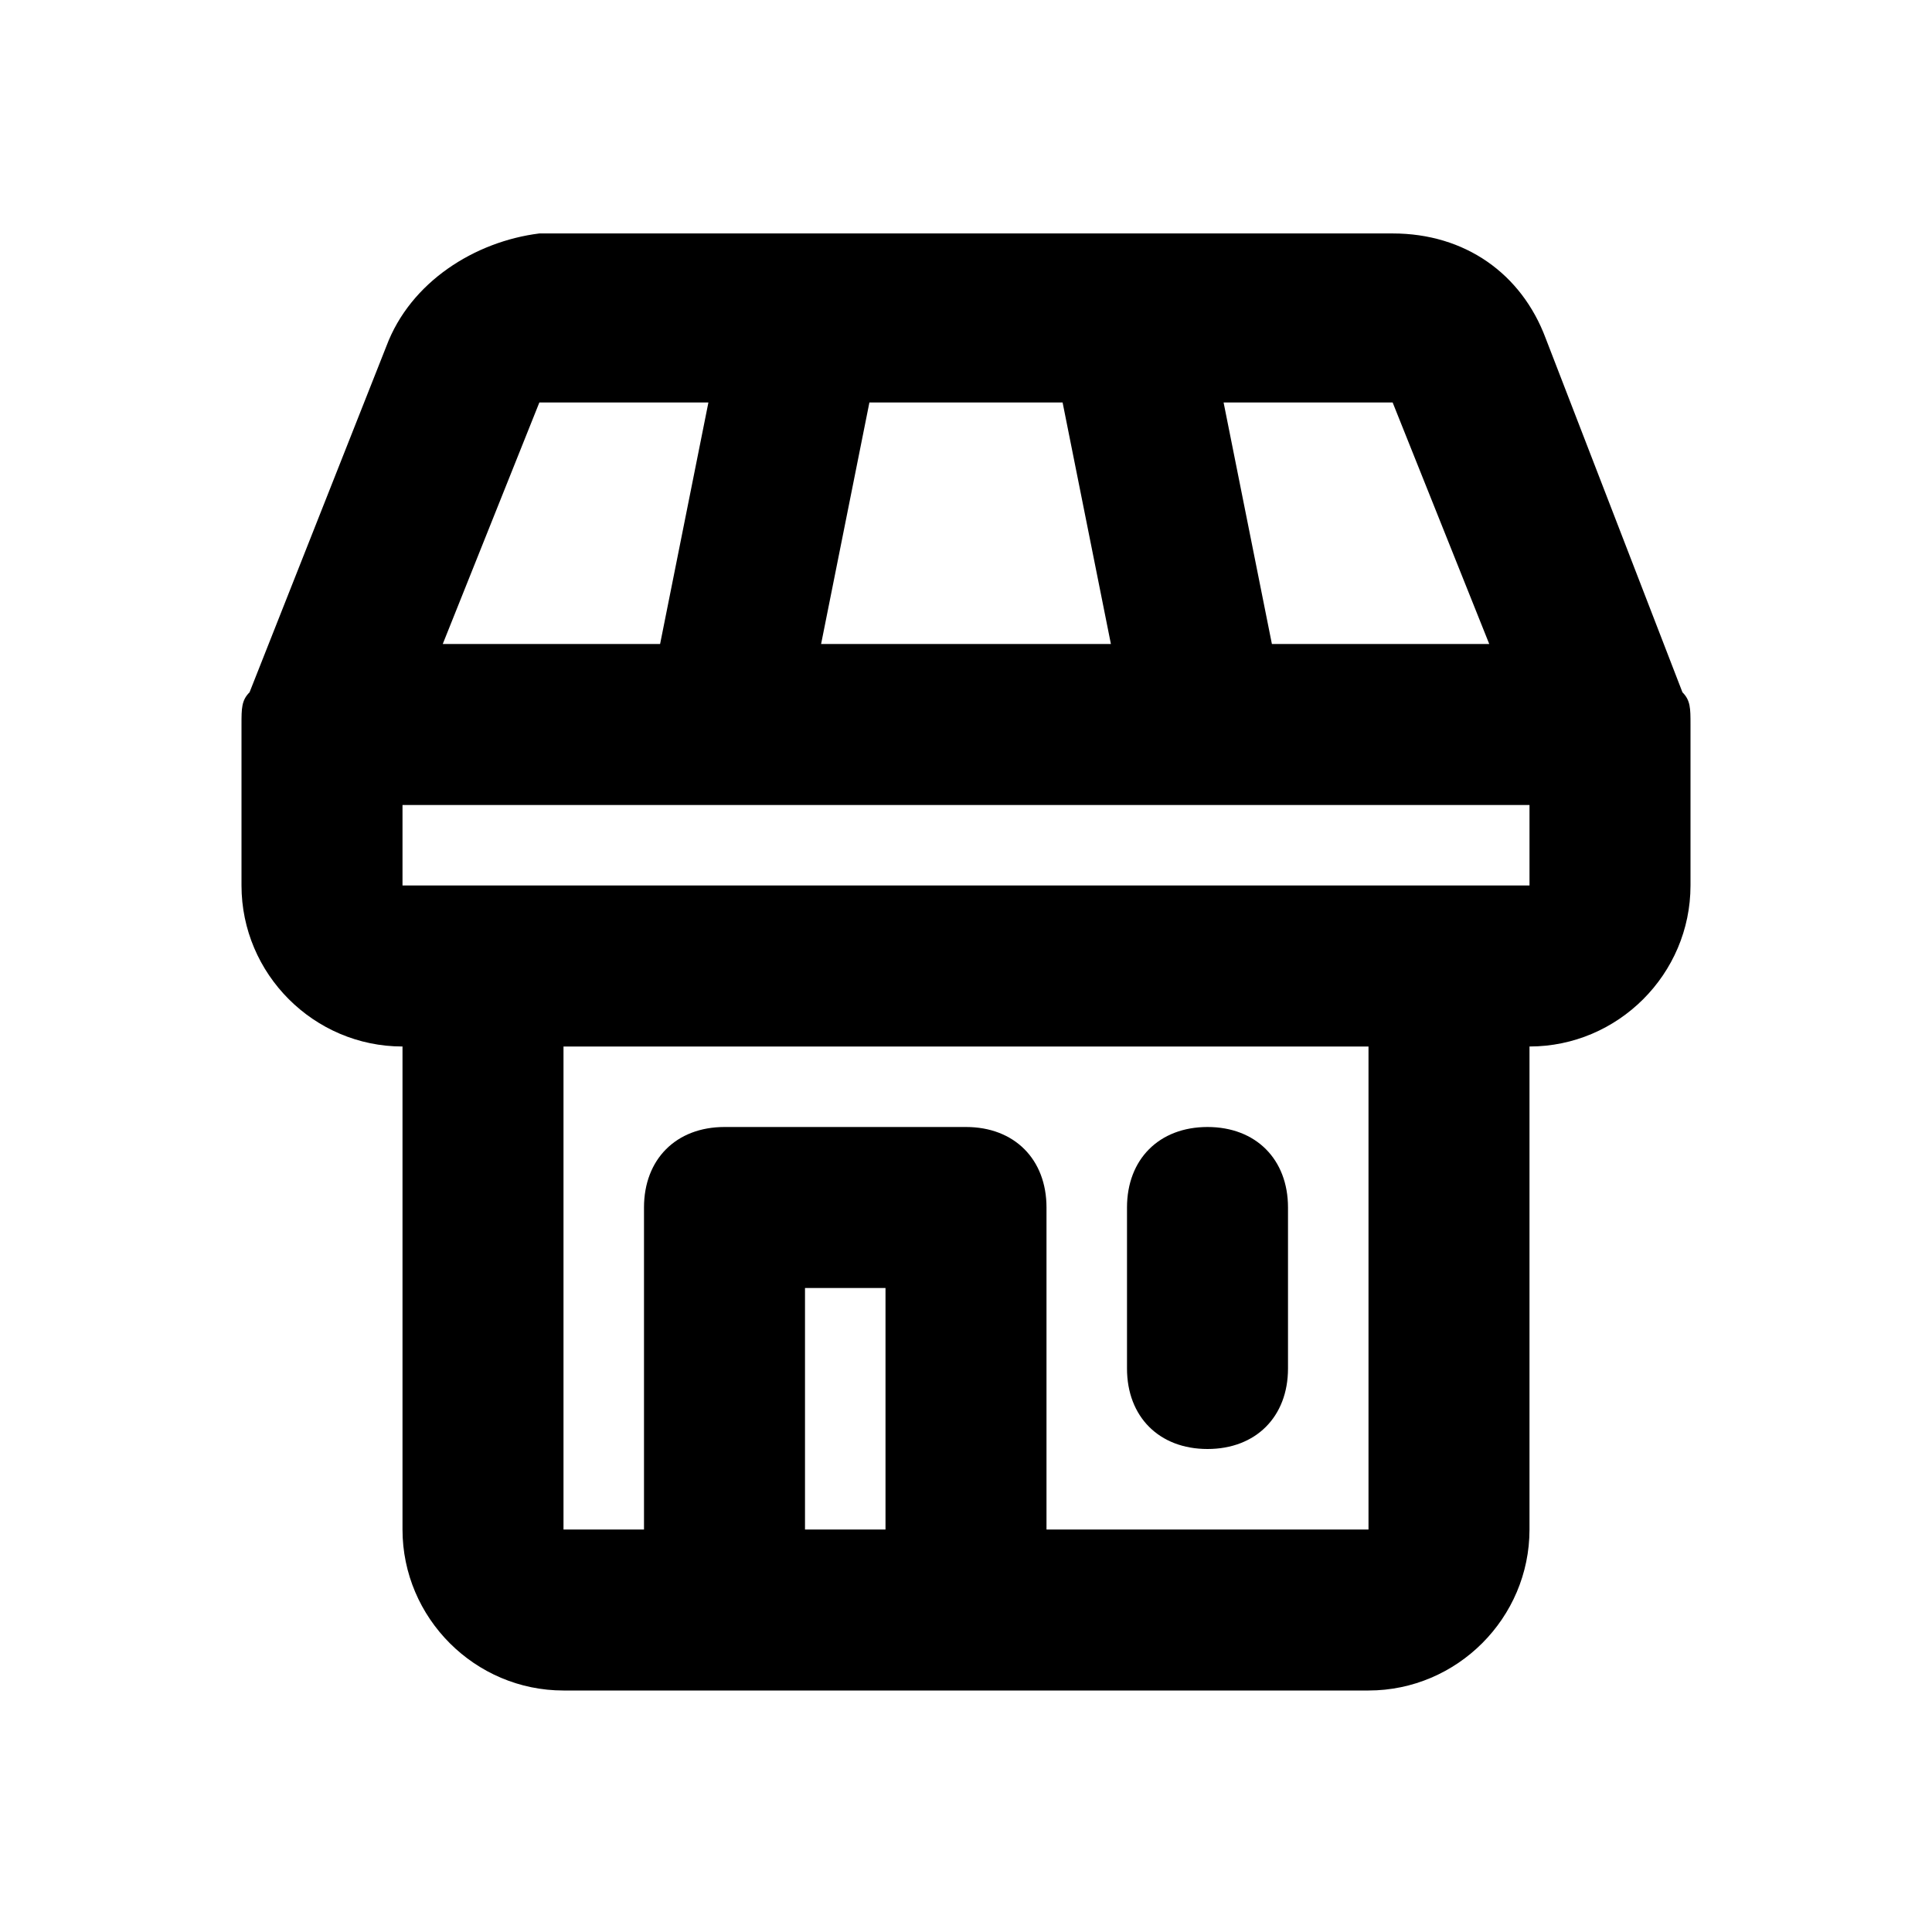
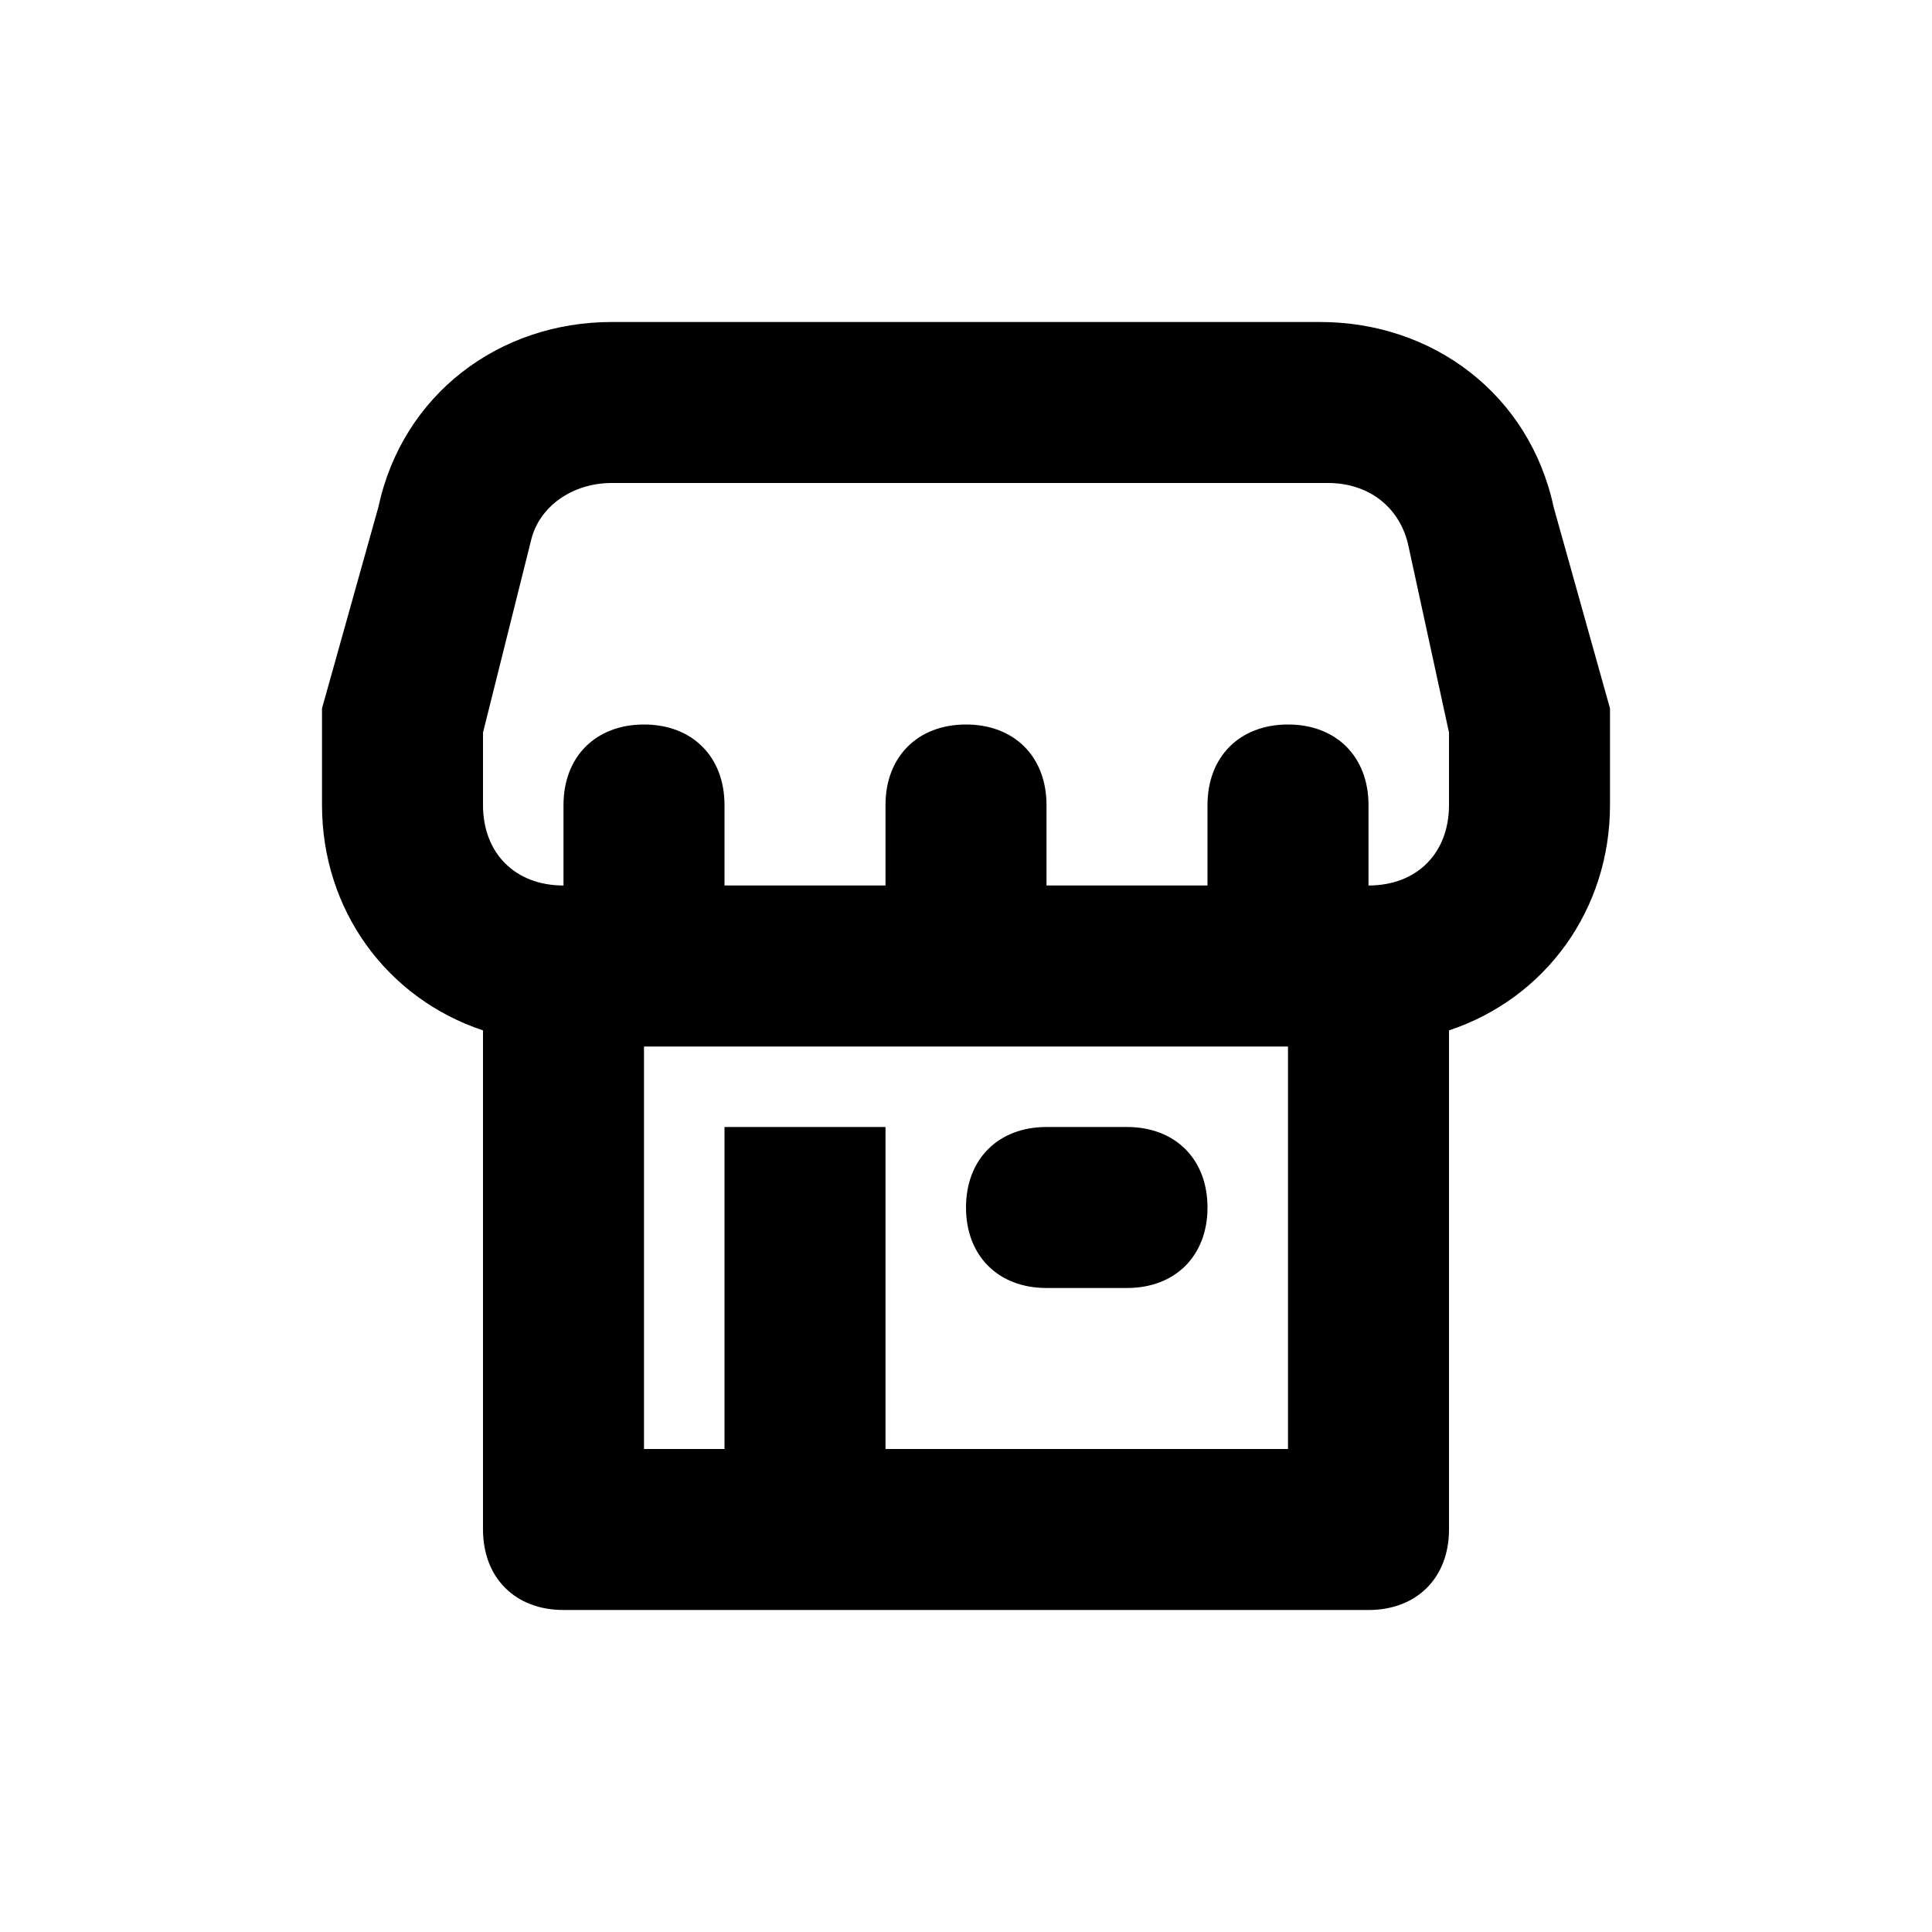
<svg xmlns="http://www.w3.org/2000/svg" version="1.1" id="Layer_1" x="0px" y="0px" viewBox="0 0 24 24" style="enable-background:new 0 0 24 24;" xml:space="preserve">
-   <style type="text/css">
- 	.st0{fill:#A5B2BD;}
- 	.st1{fill:#3197D6;}
- </style>
  <g>
-     <path d="M20.9,8.6L20.9,8.6L20.9,8.6l-1.7-4.4c-0.3-0.8-1-1.3-1.9-1.3H6.7C5.9,3,5.1,3.5,4.8,4.3L3.1,8.6c0,0,0,0,0,0l0,0   C3,8.7,3,8.8,3,9c0,0,0,0,0,0v2c0,1.1,0.9,2,2,2v6c0,1.1,0.9,2,2,2h10c1.1,0,2-0.9,2-2v-6c1.1,0,2-0.9,2-2V9c0,0,0,0,0,0   C21,8.8,21,8.7,20.9,8.6z M18.5,8h-2.7l-0.6-3h2.1L18.5,8z M13.8,8h-3.6l0.6-3h2.4L13.8,8z M6.7,5h2.1L8.2,8H5.5L6.7,5z M11,19h-1   v-3h1V19z M17,19h-4v-4c0-0.6-0.4-1-1-1H9c-0.6,0-1,0.4-1,1v4H7v-6h10L17,19z M18,11H6H5v-1h14v1H18z" />
-     <path d="M15,18c0.6,0,1-0.4,1-1v-2c0-0.6-0.4-1-1-1s-1,0.4-1,1v2C14,17.6,14.4,18,15,18z" />
+     <path d="M19.3,6.3C19,4.9,17.8,4,16.4,4H7.6C6.2,4,5,4.9,4.7,6.3L4,8.8C4,8.8,4,8.9,4,9v1c0,1.3,0.8,2.4,2,2.8V19c0,0.6,0.4,1,1,1   h10c0.6,0,1-0.4,1-1v-6.2c1.2-0.4,2-1.5,2-2.8V9c0-0.1,0-0.2,0-0.2L19.3,6.3z M16,18h-5v-4H9v4H8v-5h8V18z M18,10c0,0.6-0.4,1-1,1   v-1c0-0.6-0.4-1-1-1s-1,0.4-1,1v1h-2v-1c0-0.6-0.4-1-1-1s-1,0.4-1,1v1H9v-1c0-0.6-0.4-1-1-1s-1,0.4-1,1v1c-0.6,0-1-0.4-1-1V9.1   l0.6-2.4C6.7,6.3,7.1,6,7.6,6h8.9c0.5,0,0.9,0.3,1,0.8L18,9.1V10z" />
+     <path d="M13,16h1c0.6,0,1-0.4,1-1s-0.4-1-1-1h-1c-0.6,0-1,0.4-1,1S12.4,16,13,16z" />
  </g>
</svg>
